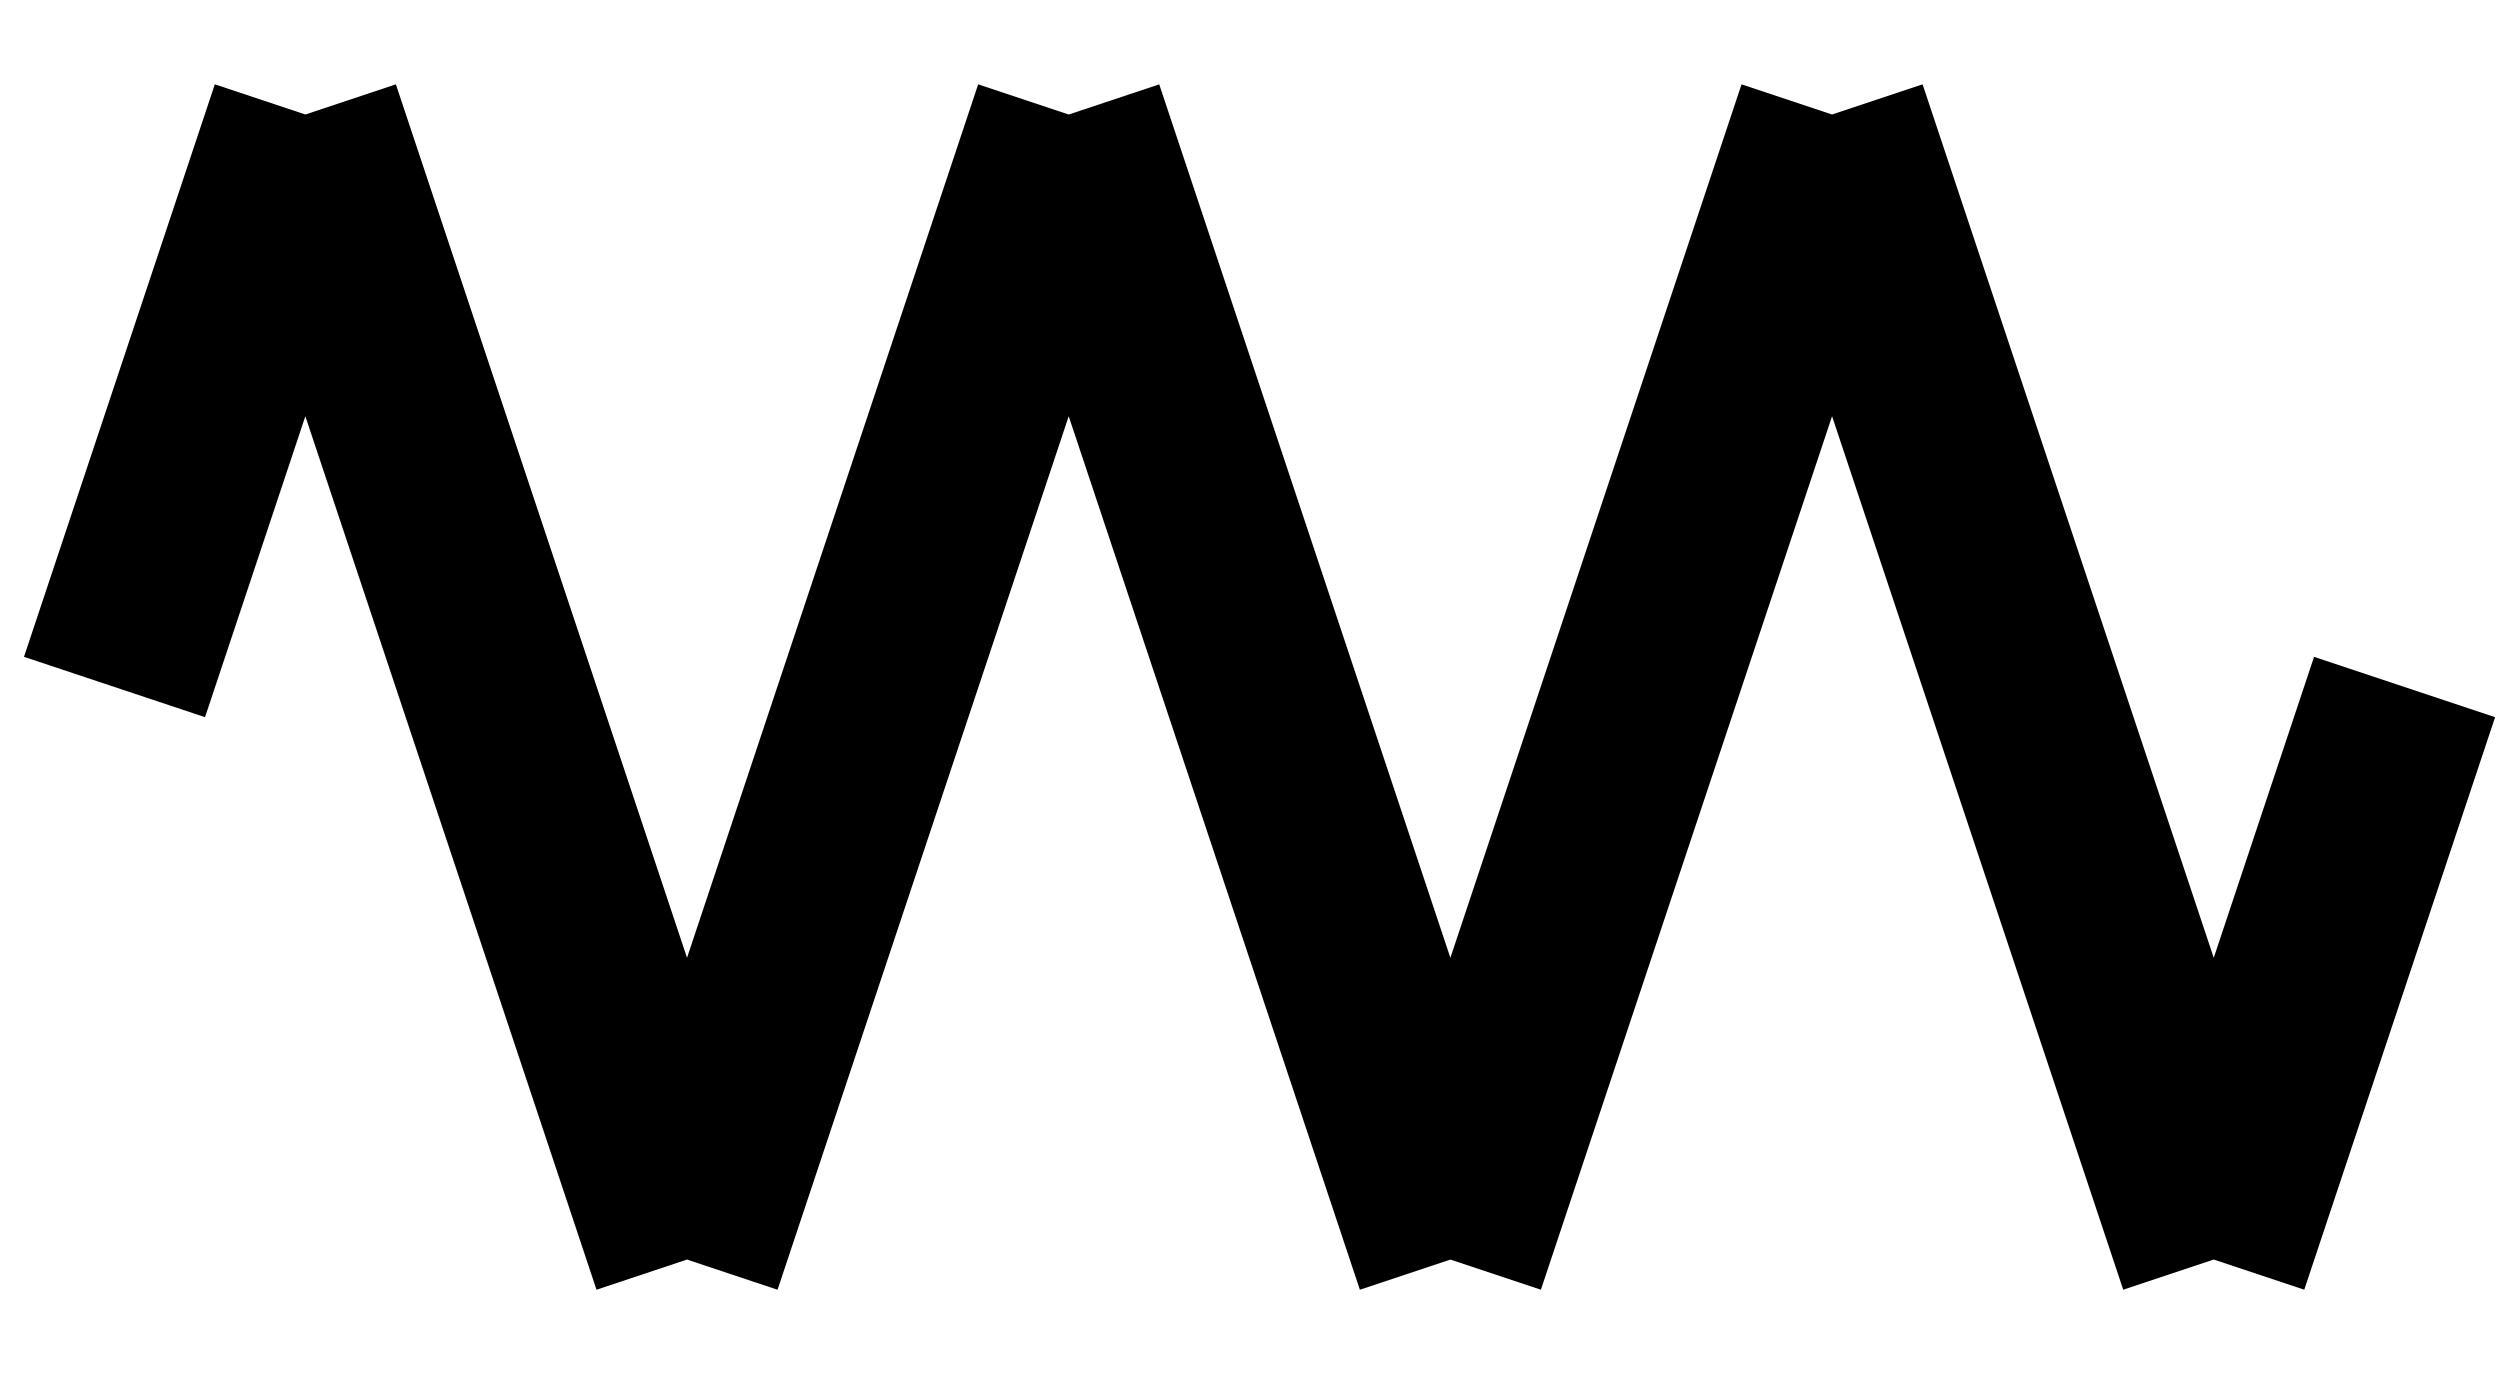
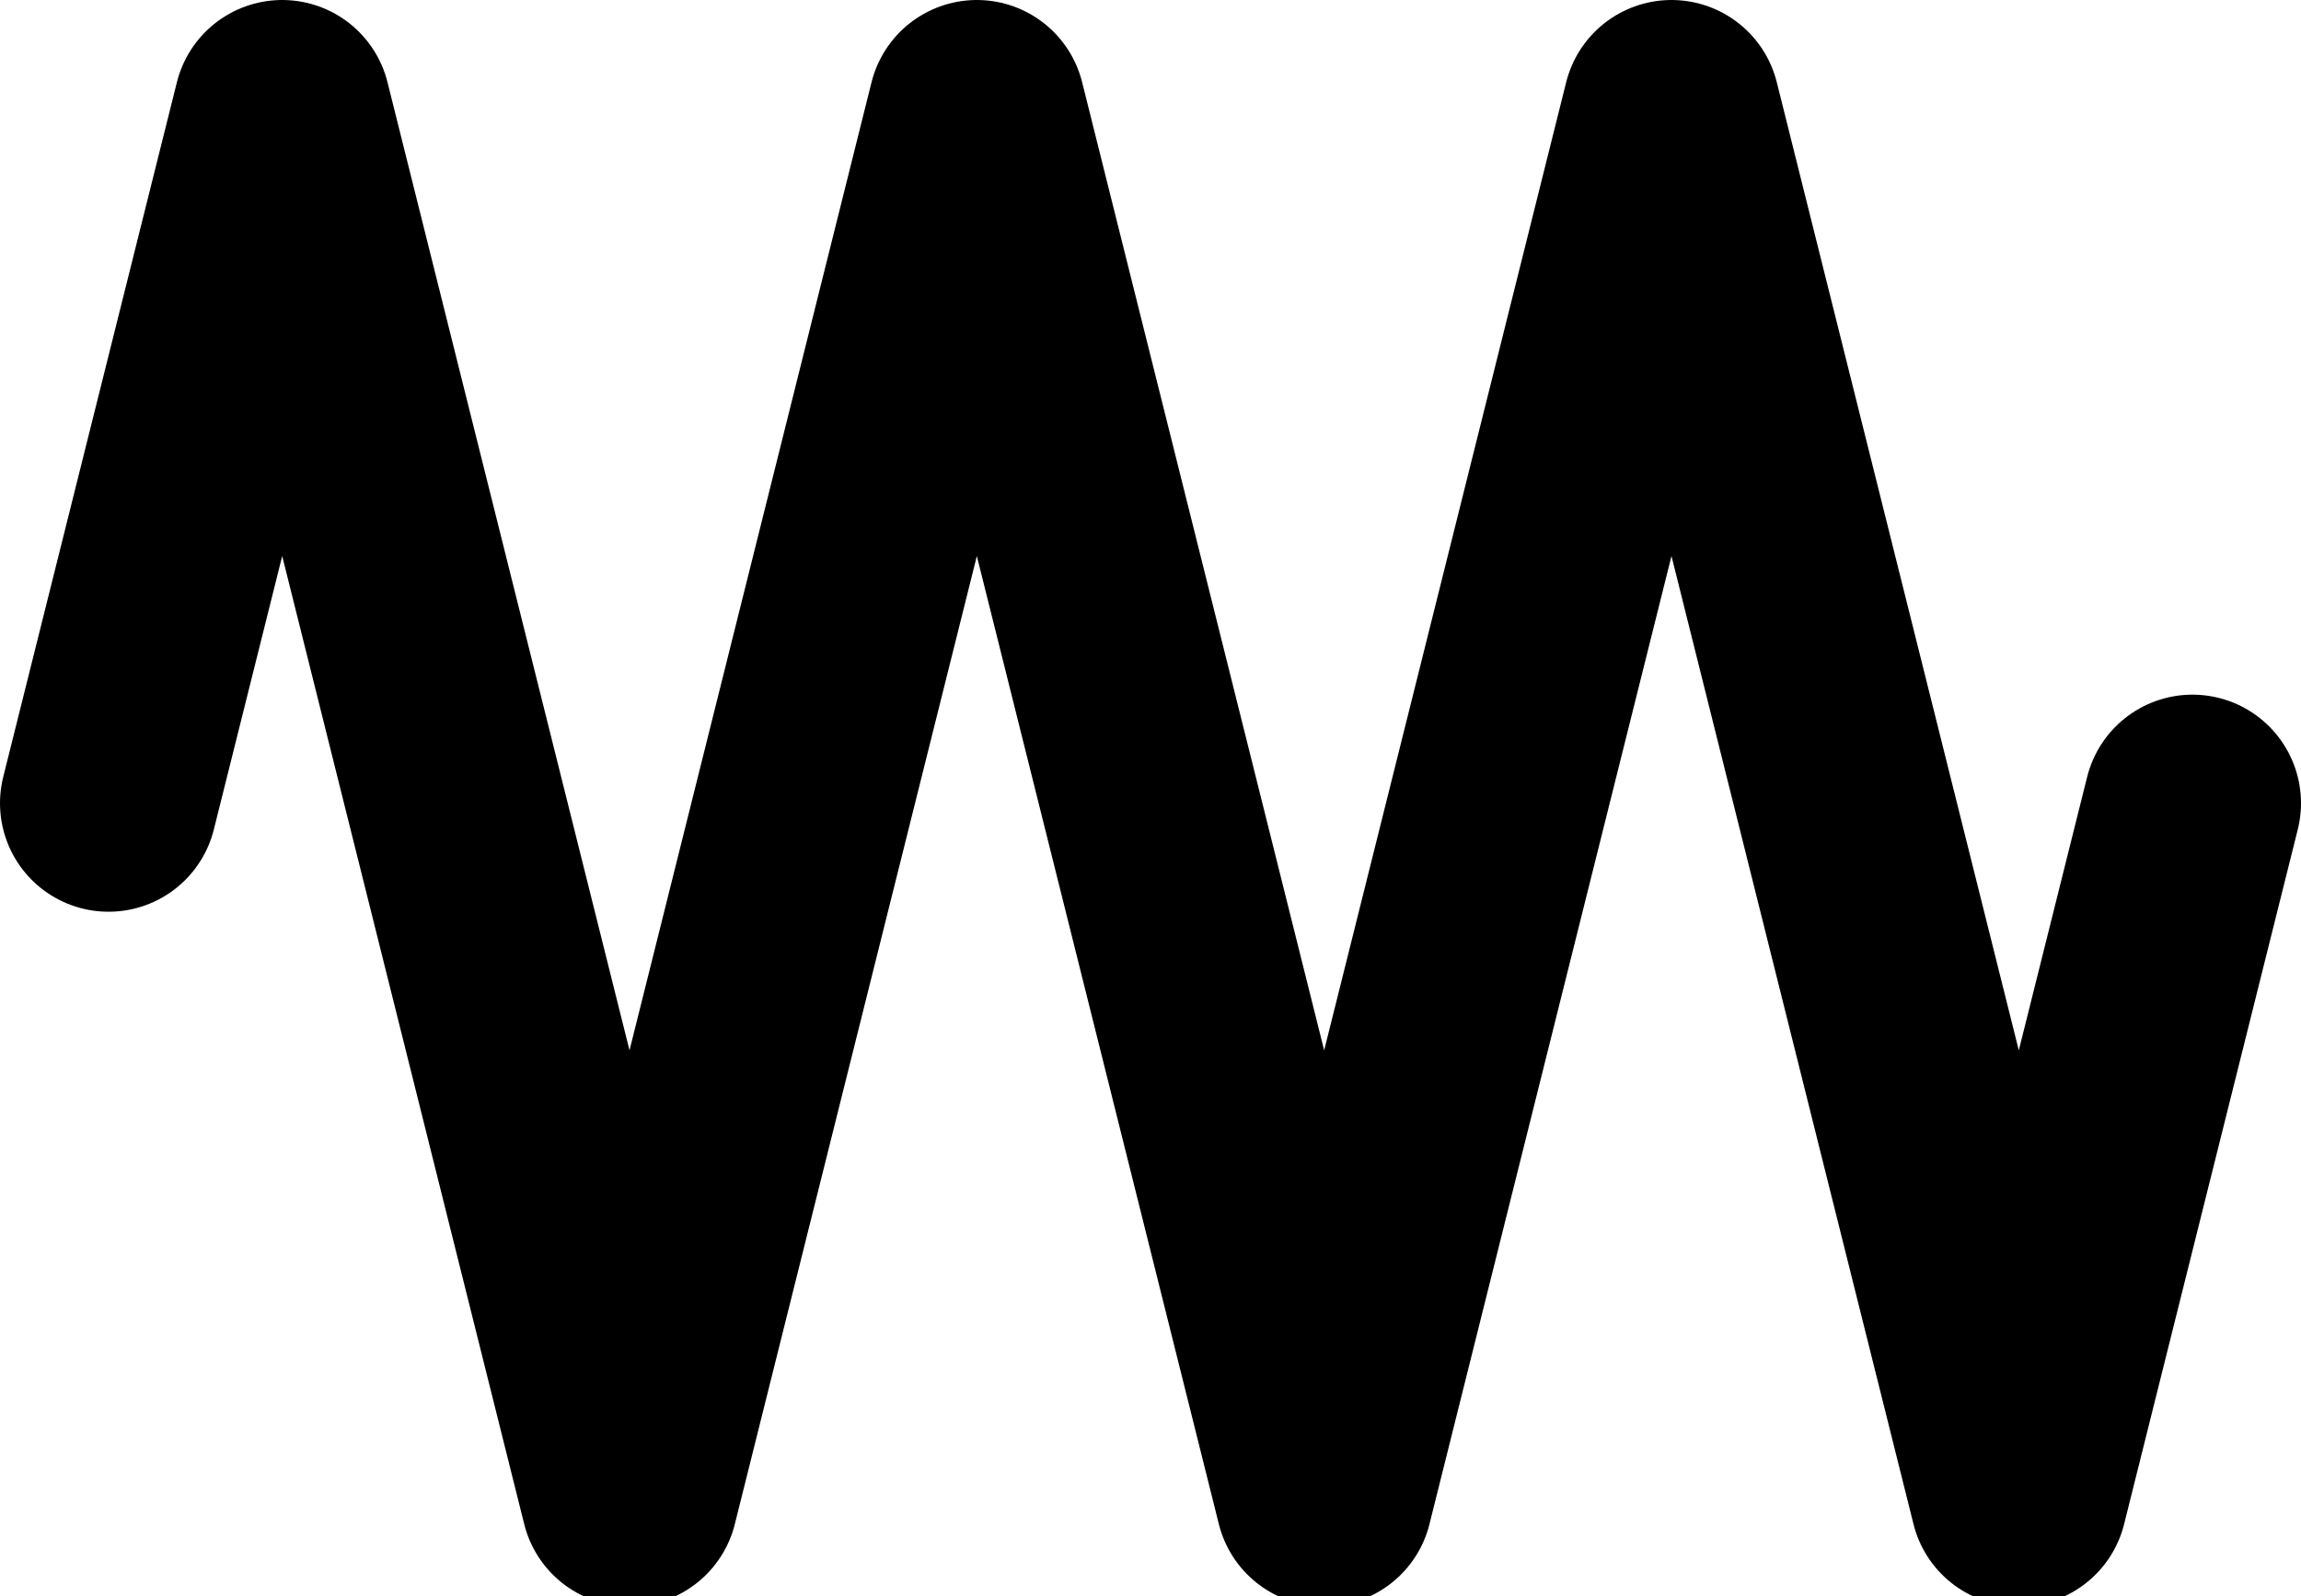
- <svg xmlns="http://www.w3.org/2000/svg" viewBox="-1 -1 131 72">
-   <path fill="none" stroke="#000" stroke-miterlimit="10" stroke-width="10" d="M15 5 5 35M15 5l20 60M55 5l20 60M95 5l20 60M55 5 35 65M95 5 75 65m50-30-10 30" pointer-events="stroke" />
+ <svg xmlns="http://www.w3.org/2000/svg" x="4">
+   <path stroke-linecap="round" stroke="#000" stroke-miterlimit="10" stroke-width="10" d="M13,5l-8,32m8,-32l16,64m16,-64l16,64m16,-64l16,64m-48,-64l-16,64m48,-64l-16,64m40,-32l-8,32" />
</svg>
